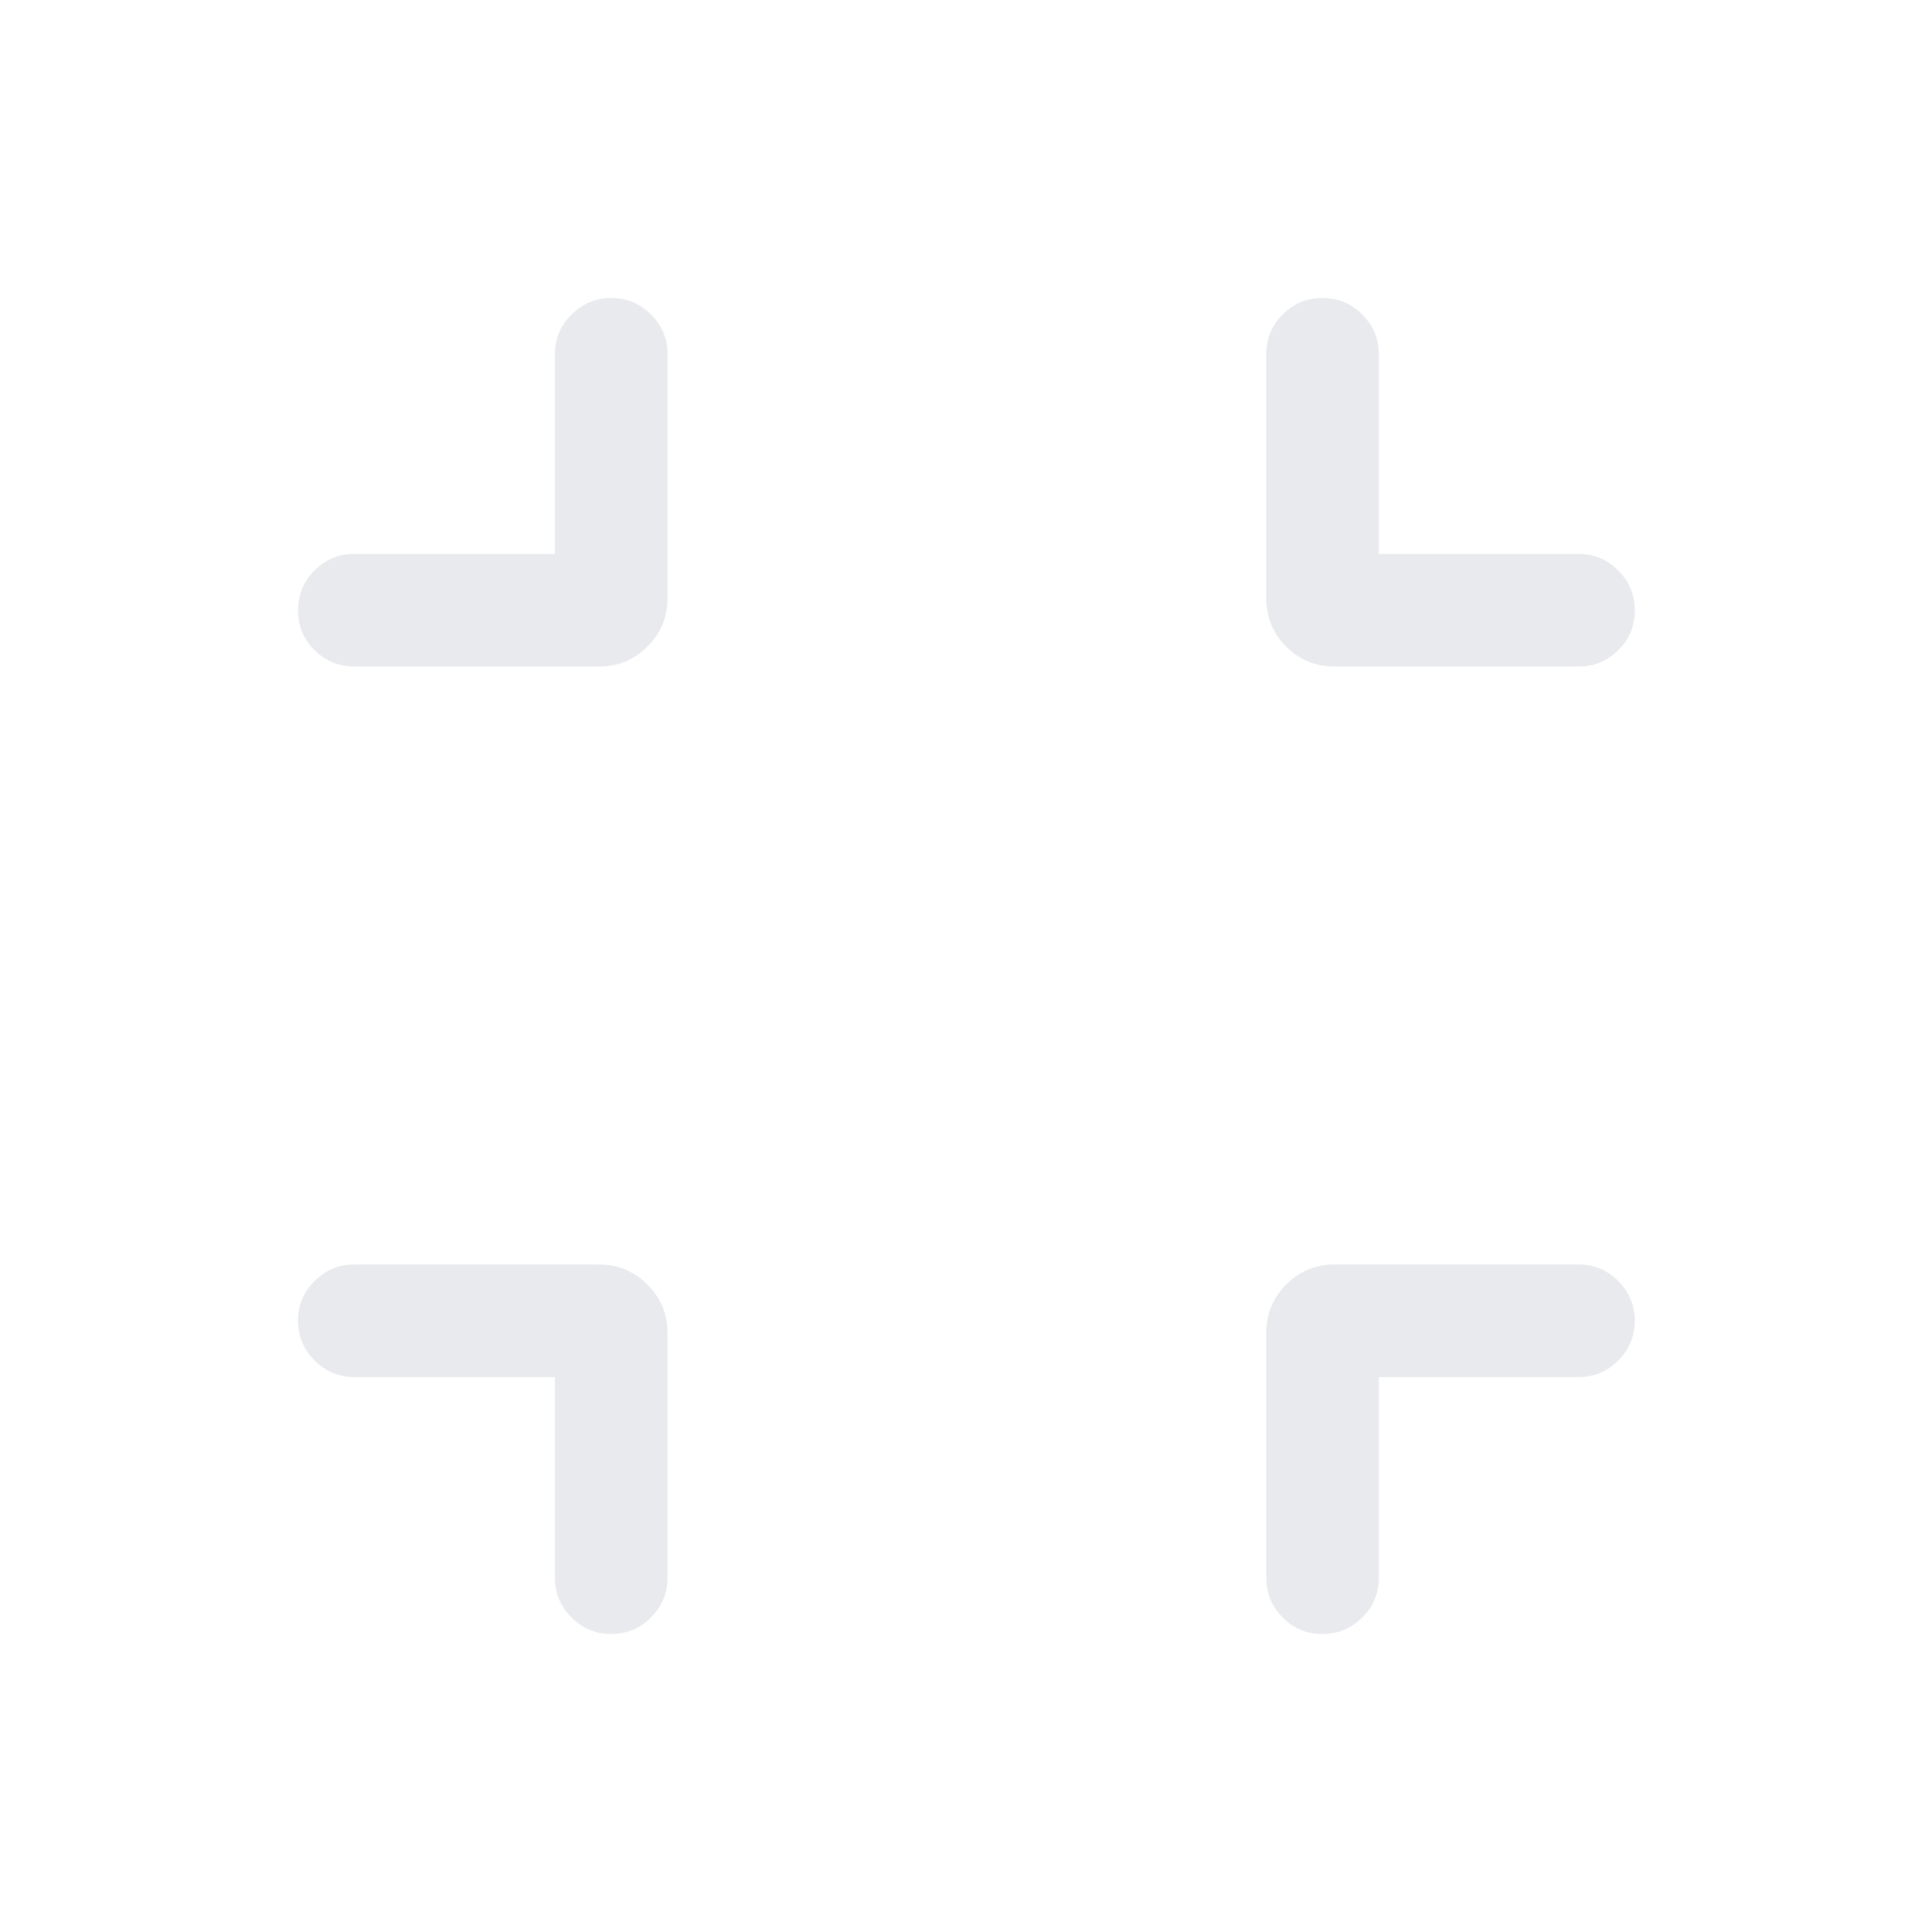
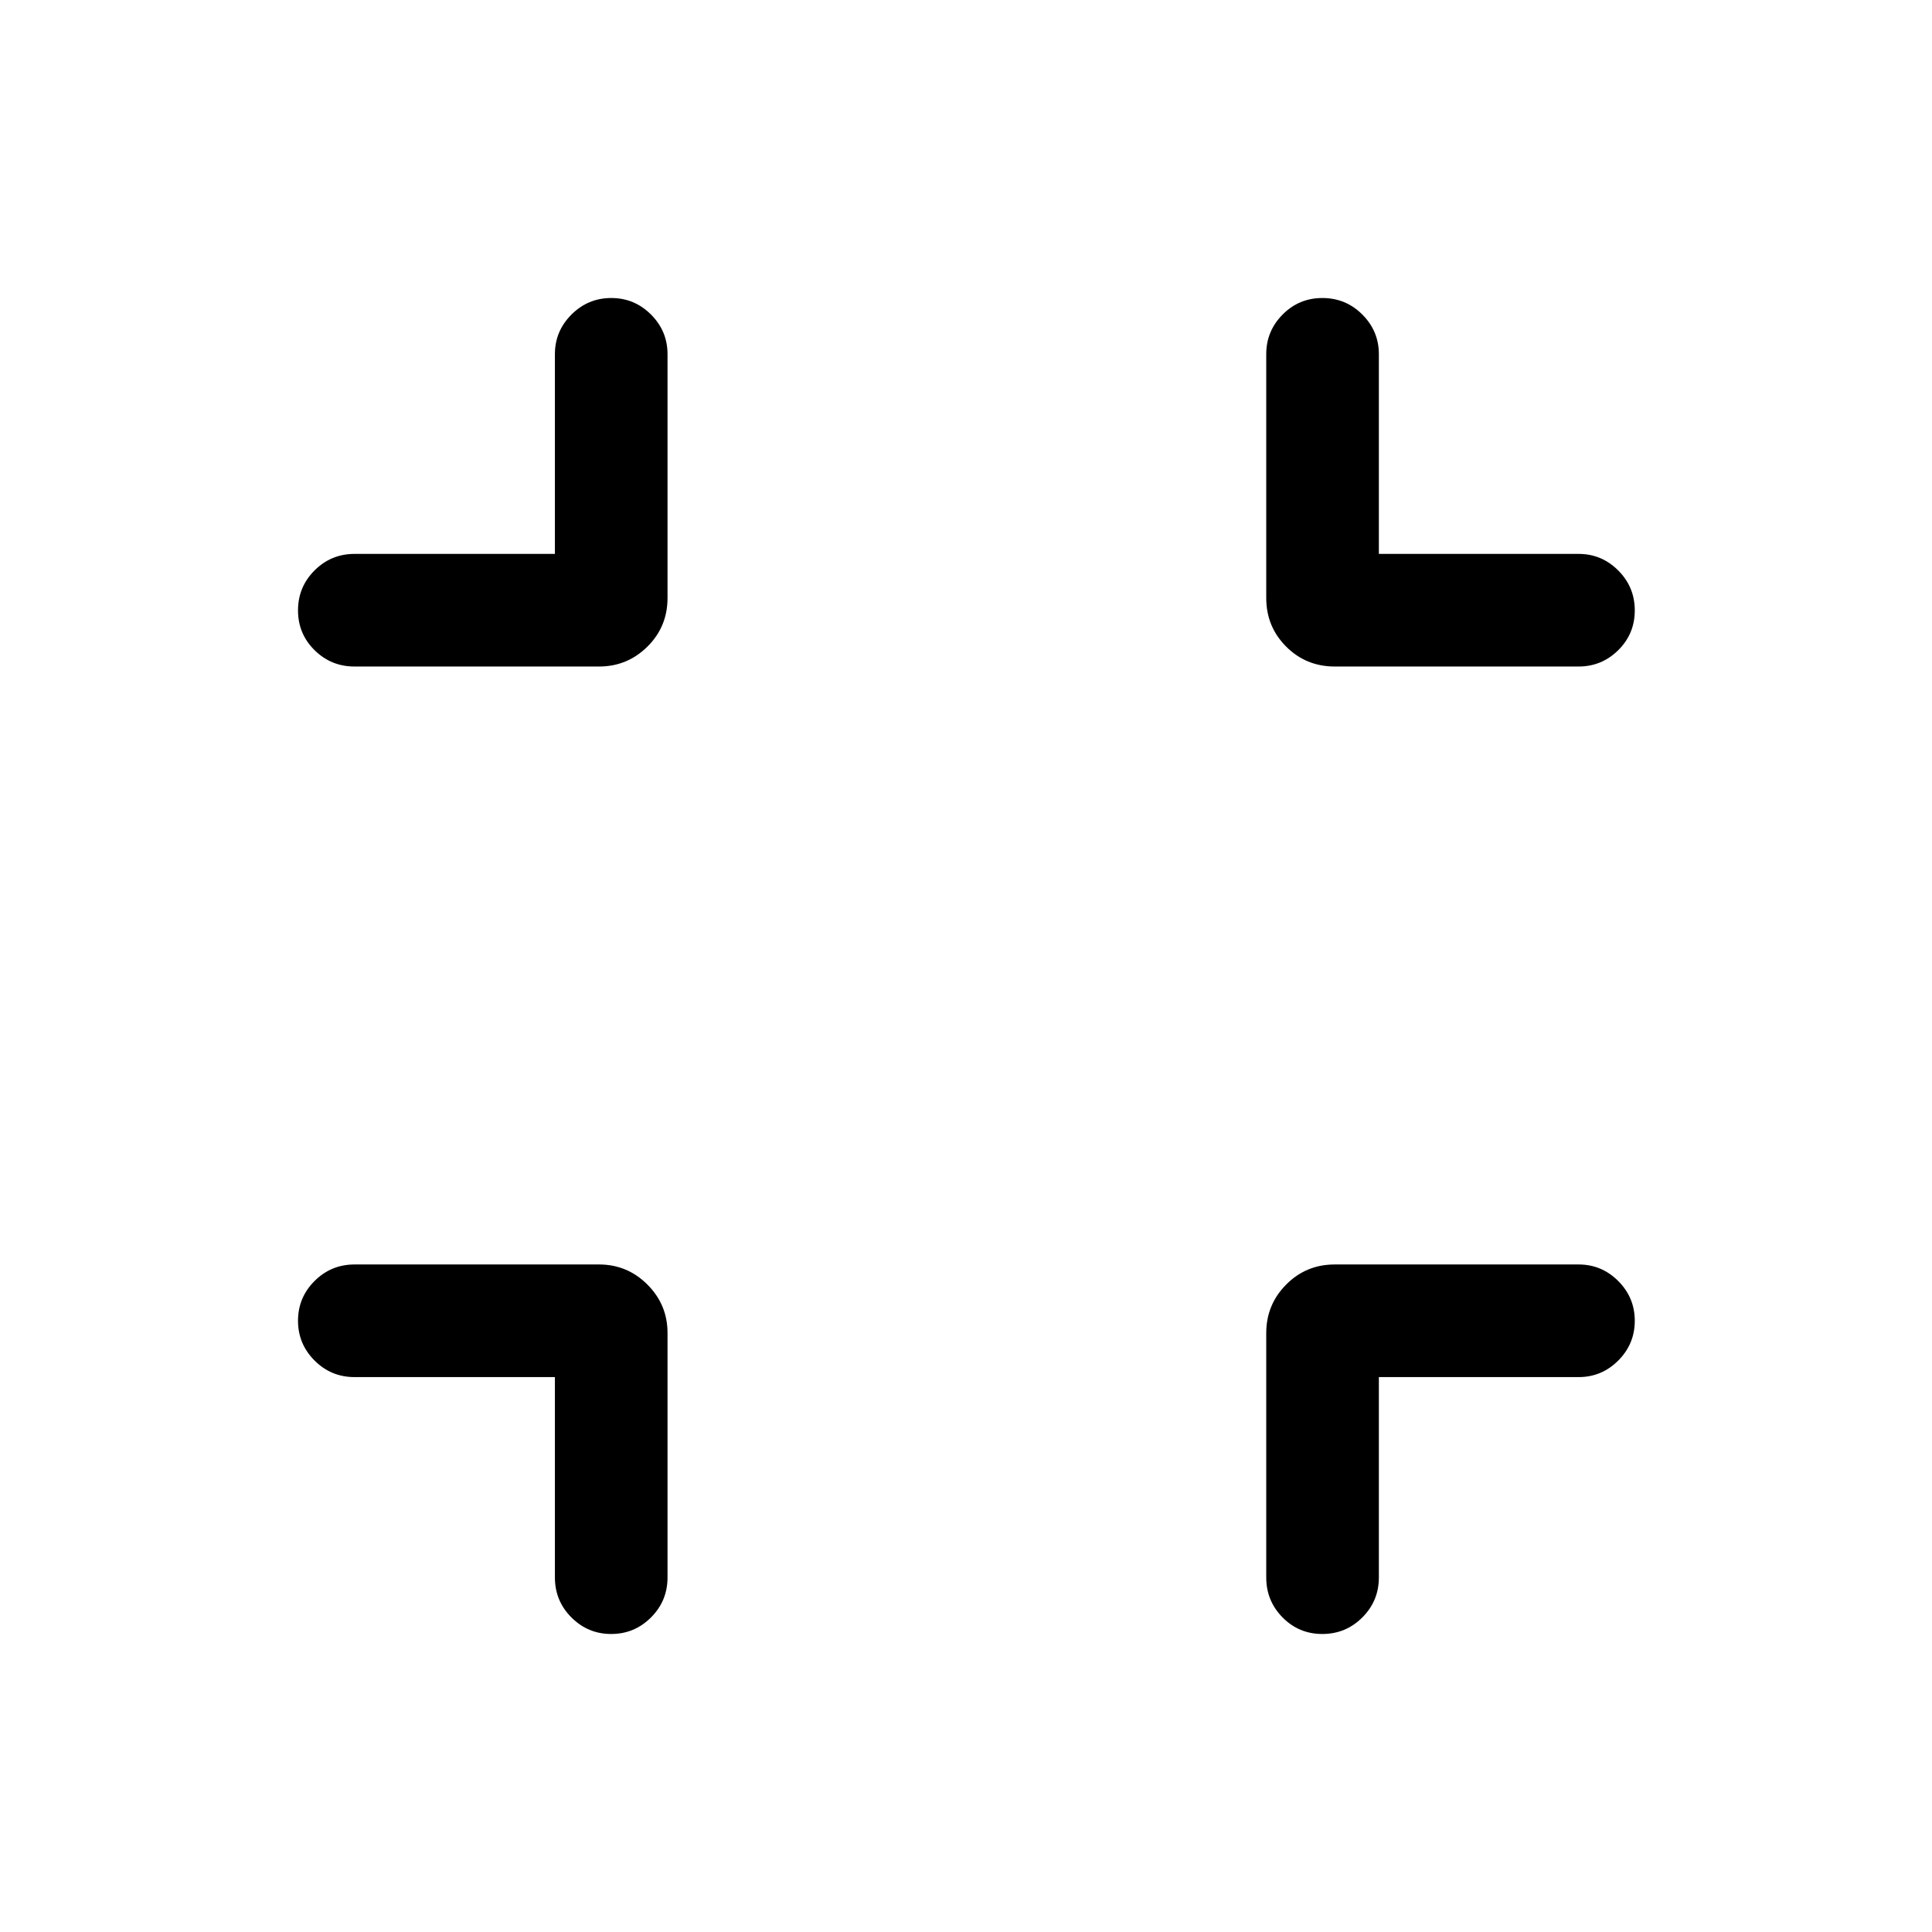
- <svg xmlns="http://www.w3.org/2000/svg" height="24px" viewBox="0 -960 960 960" width="24px" fill="#e8eaed">
+ <svg xmlns="http://www.w3.org/2000/svg" height="24px" viewBox="0 -960 960 960" width="24px" fill="currentColor">
  <path d="M275.73-275.73h-99.58q-11.63 0-19.85-8.23-8.22-8.22-8.22-19.77 0-11.54 8.22-19.75t19.85-8.21h121.5q14.06 0 24.05 9.99t9.99 24.05v121.5q0 11.63-8.22 19.85-8.23 8.22-19.77 8.22t-19.76-8.22q-8.21-8.22-8.21-19.85v-99.58Zm409.42 0v99.58q0 11.63-8.22 19.85-8.23 8.22-19.87 8.22t-19.75-8.22q-8.12-8.22-8.12-19.85v-121.5q0-14.06 9.9-24.05 9.89-9.99 24.14-9.99h121.19q11.44 0 19.67 8.22 8.22 8.23 8.22 19.77t-8.22 19.76q-8.23 8.21-19.67 8.21h-99.27ZM275.73-684.77v-99.27q0-11.44 8.23-19.66 8.22-8.22 19.77-8.22 11.54 0 19.75 8.22t8.21 19.66v121.19q0 14.25-9.99 24.15-9.99 9.89-24.05 9.89h-121.5q-11.63 0-19.85-8.13-8.22-8.12-8.22-19.76 0-11.64 8.22-19.86 8.22-8.21 19.85-8.21h99.58Zm409.42 0h99.27q11.44 0 19.67 8.23 8.22 8.22 8.22 19.86 0 11.64-8.22 19.76-8.23 8.11-19.67 8.11H663.23q-14.25 0-24.14-9.89-9.9-9.9-9.9-24.15v-121.19q0-11.44 8.13-19.66t19.77-8.22q11.64 0 19.85 8.22t8.21 19.66v99.27Z" />
</svg>
